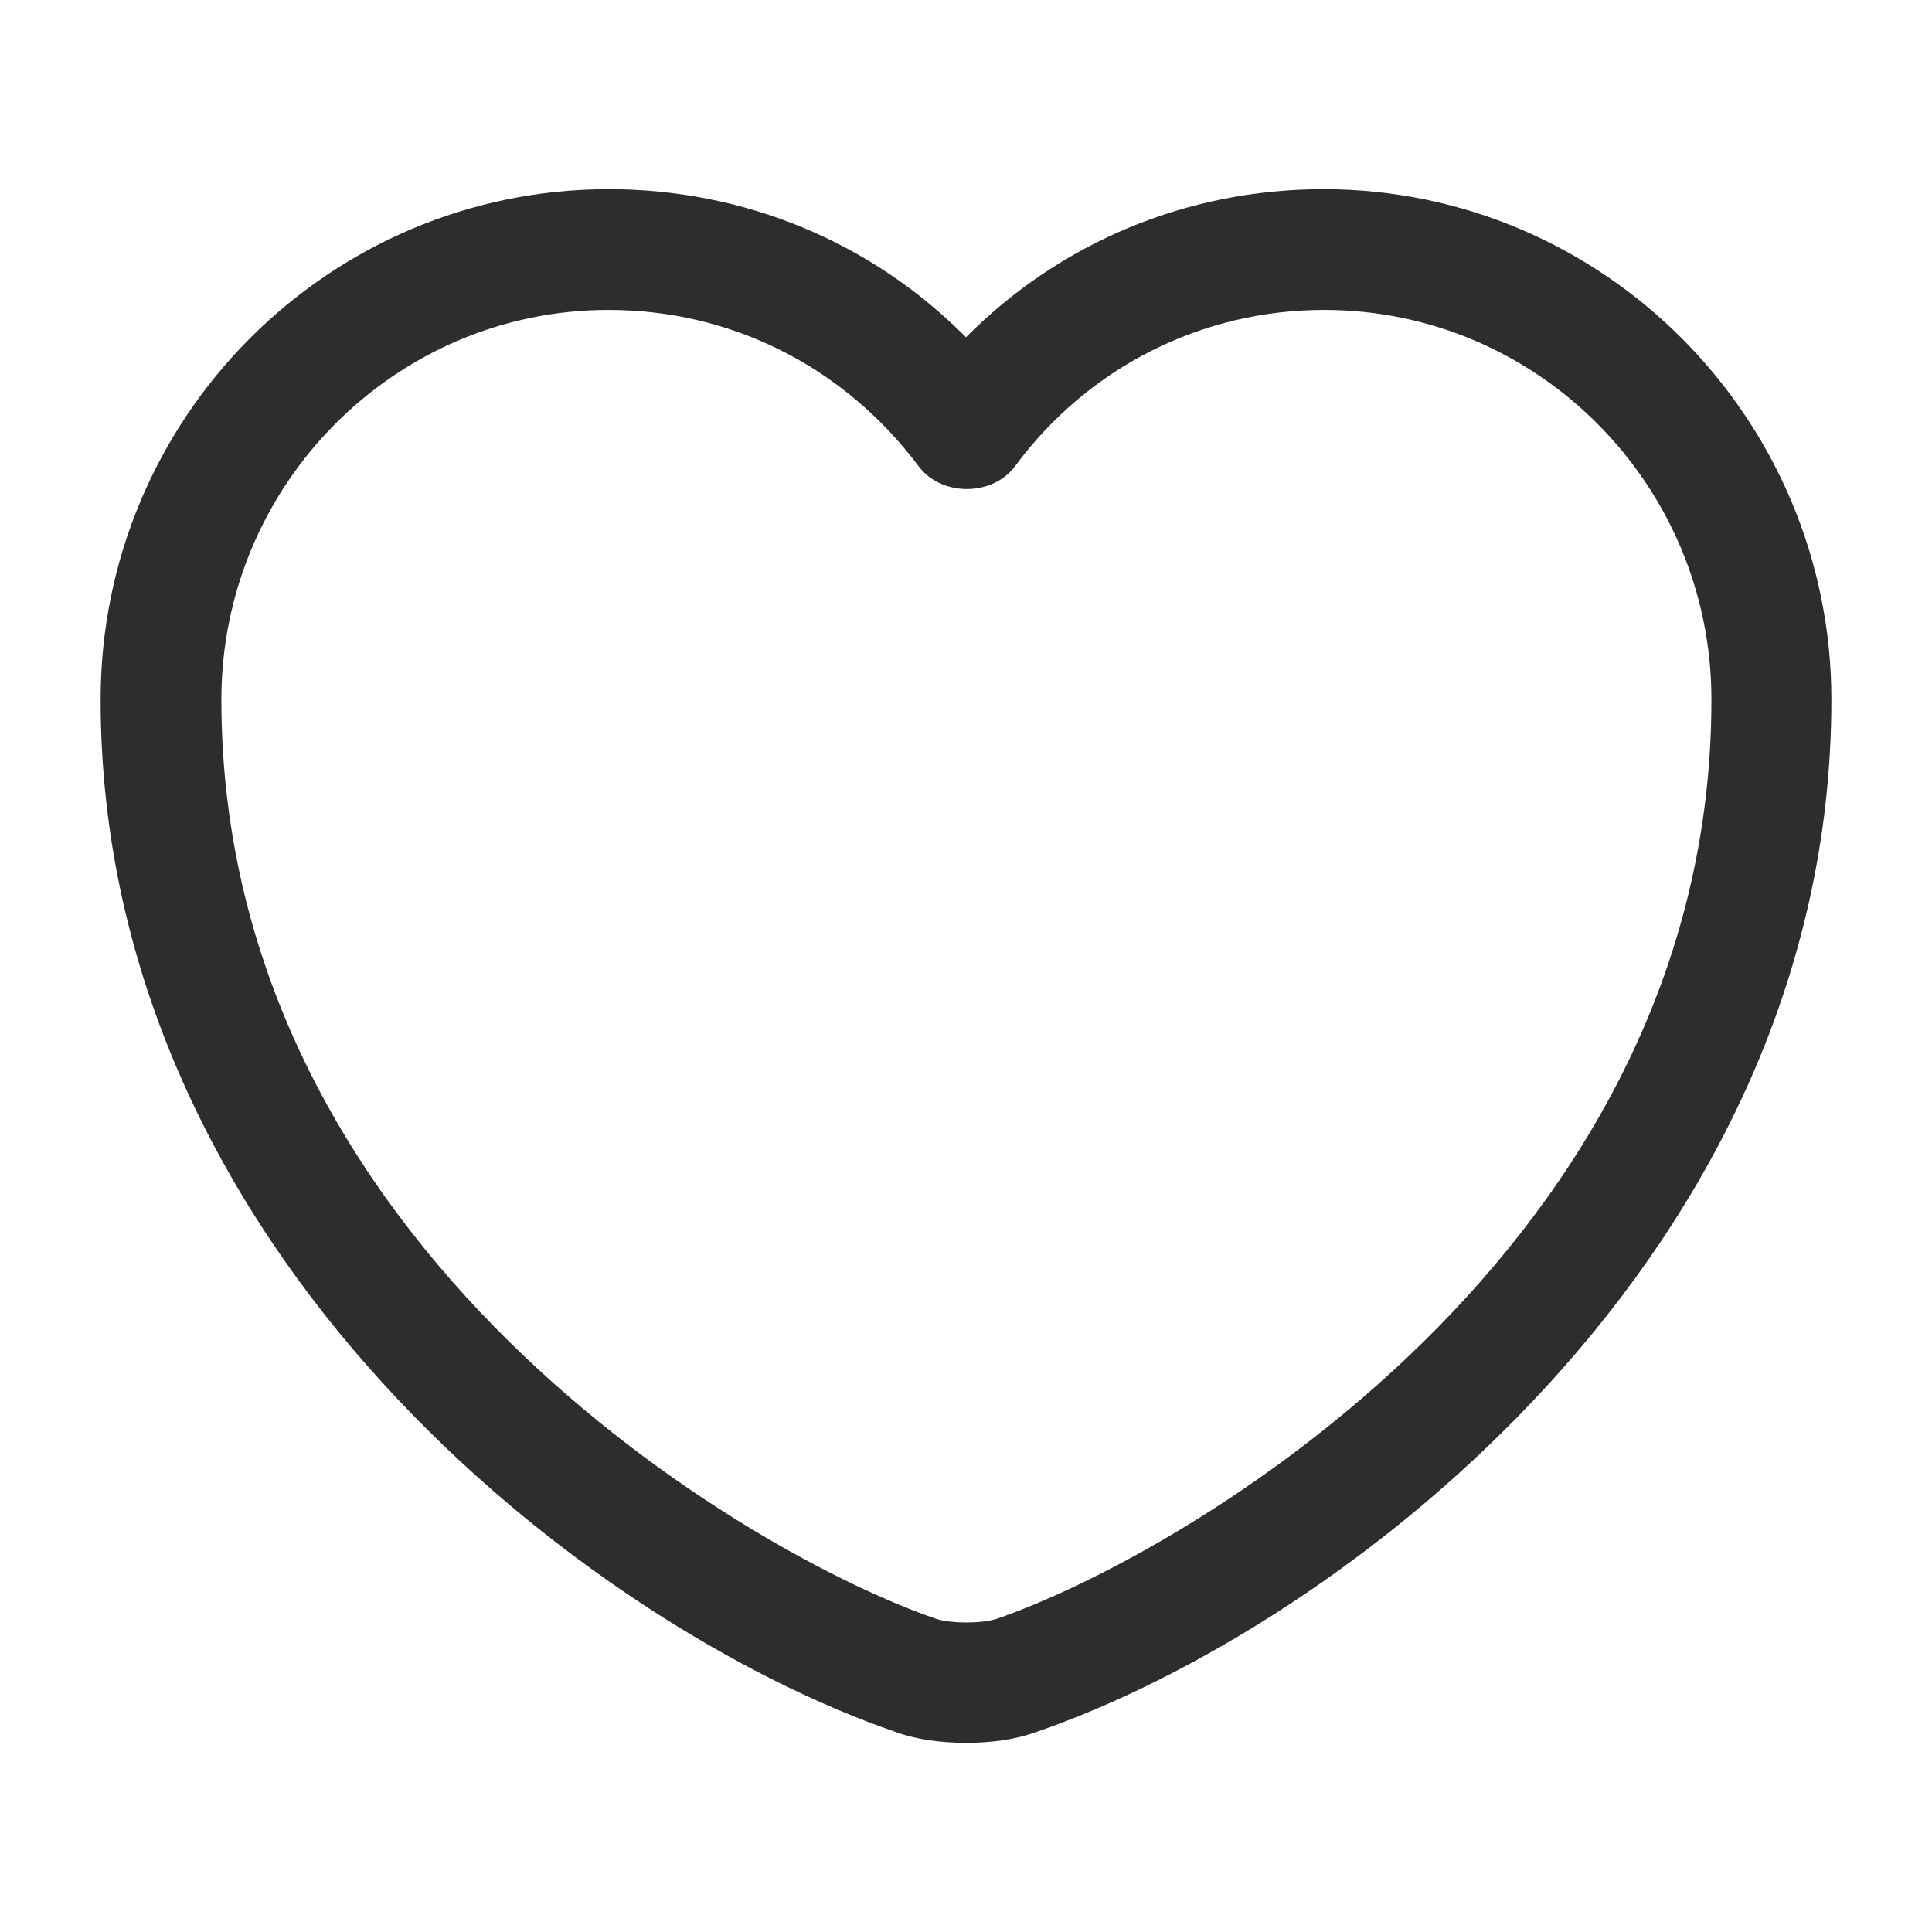
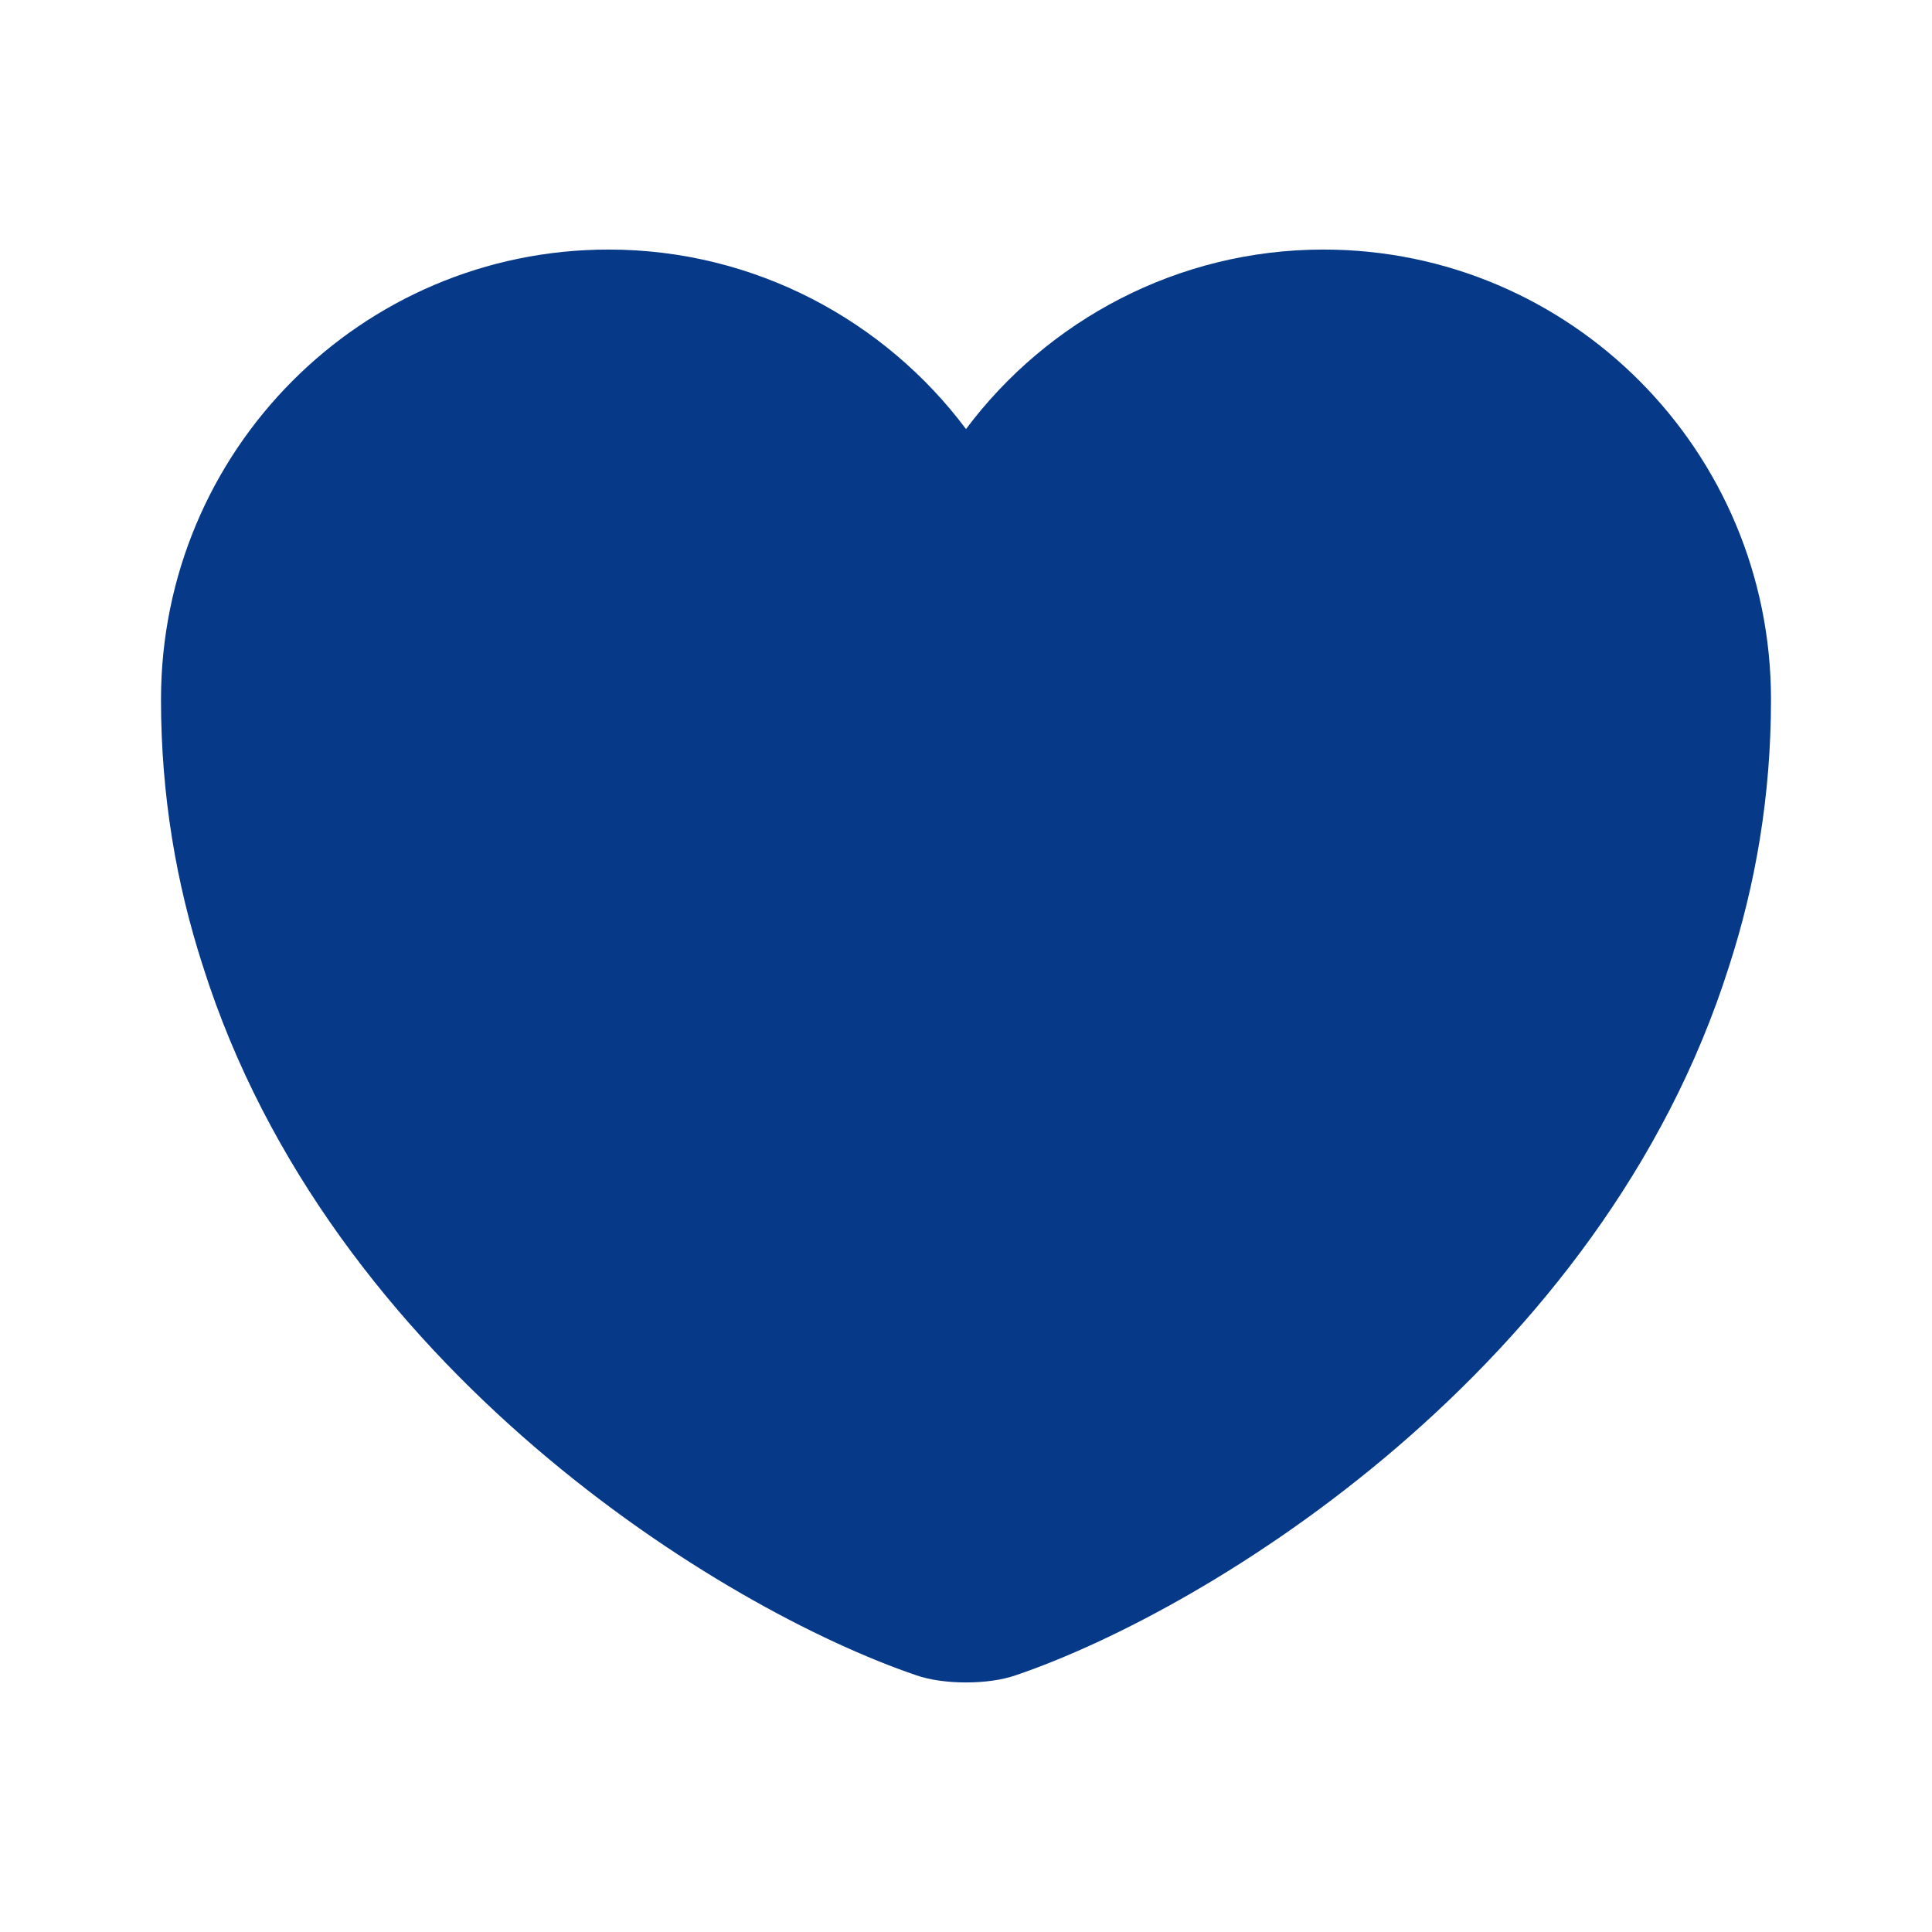
<svg xmlns="http://www.w3.org/2000/svg" width="24" height="24" viewBox="0 0 24 24" fill="none">
-   <path d="M12 21.65C11.69 21.65 11.39 21.61 11.14 21.52C7.32 20.21 1.25 15.56 1.25 8.69C1.25 5.19 4.08 2.35 7.56 2.35C9.25 2.35 10.83 3.01 12 4.19C13.17 3.01 14.75 2.35 16.44 2.35C19.92 2.35 22.75 5.2 22.75 8.69C22.75 15.57 16.68 20.21 12.86 21.52C12.61 21.61 12.31 21.65 12 21.65ZM7.56 3.85C4.91 3.85 2.75 6.02 2.75 8.69C2.75 15.52 9.32 19.32 11.63 20.11C11.81 20.17 12.2 20.17 12.38 20.11C14.68 19.32 21.26 15.53 21.26 8.69C21.26 6.02 19.1 3.85 16.45 3.85C14.93 3.85 13.52 4.56 12.61 5.79C12.33 6.17 11.69 6.17 11.41 5.79C10.48 4.55 9.08 3.85 7.56 3.85Z" fill="#2D2D2D" />
+   <path d="M16.44 3.1C14.63 3.1 13.01 3.98 12 5.33C10.99 3.98 9.37 3.1 7.56 3.1C4.49 3.1 2 5.6 2 8.69C2 9.88 2.19 10.98 2.52 12C4.1 17 8.97 19.99 11.38 20.81C11.72 20.93 12.28 20.93 12.62 20.81C15.03 19.99 19.9 17 21.48 12C21.81 10.98 22 9.88 22 8.69C22 5.6 19.51 3.1 16.44 3.1Z" fill="#063A88" />
</svg>
